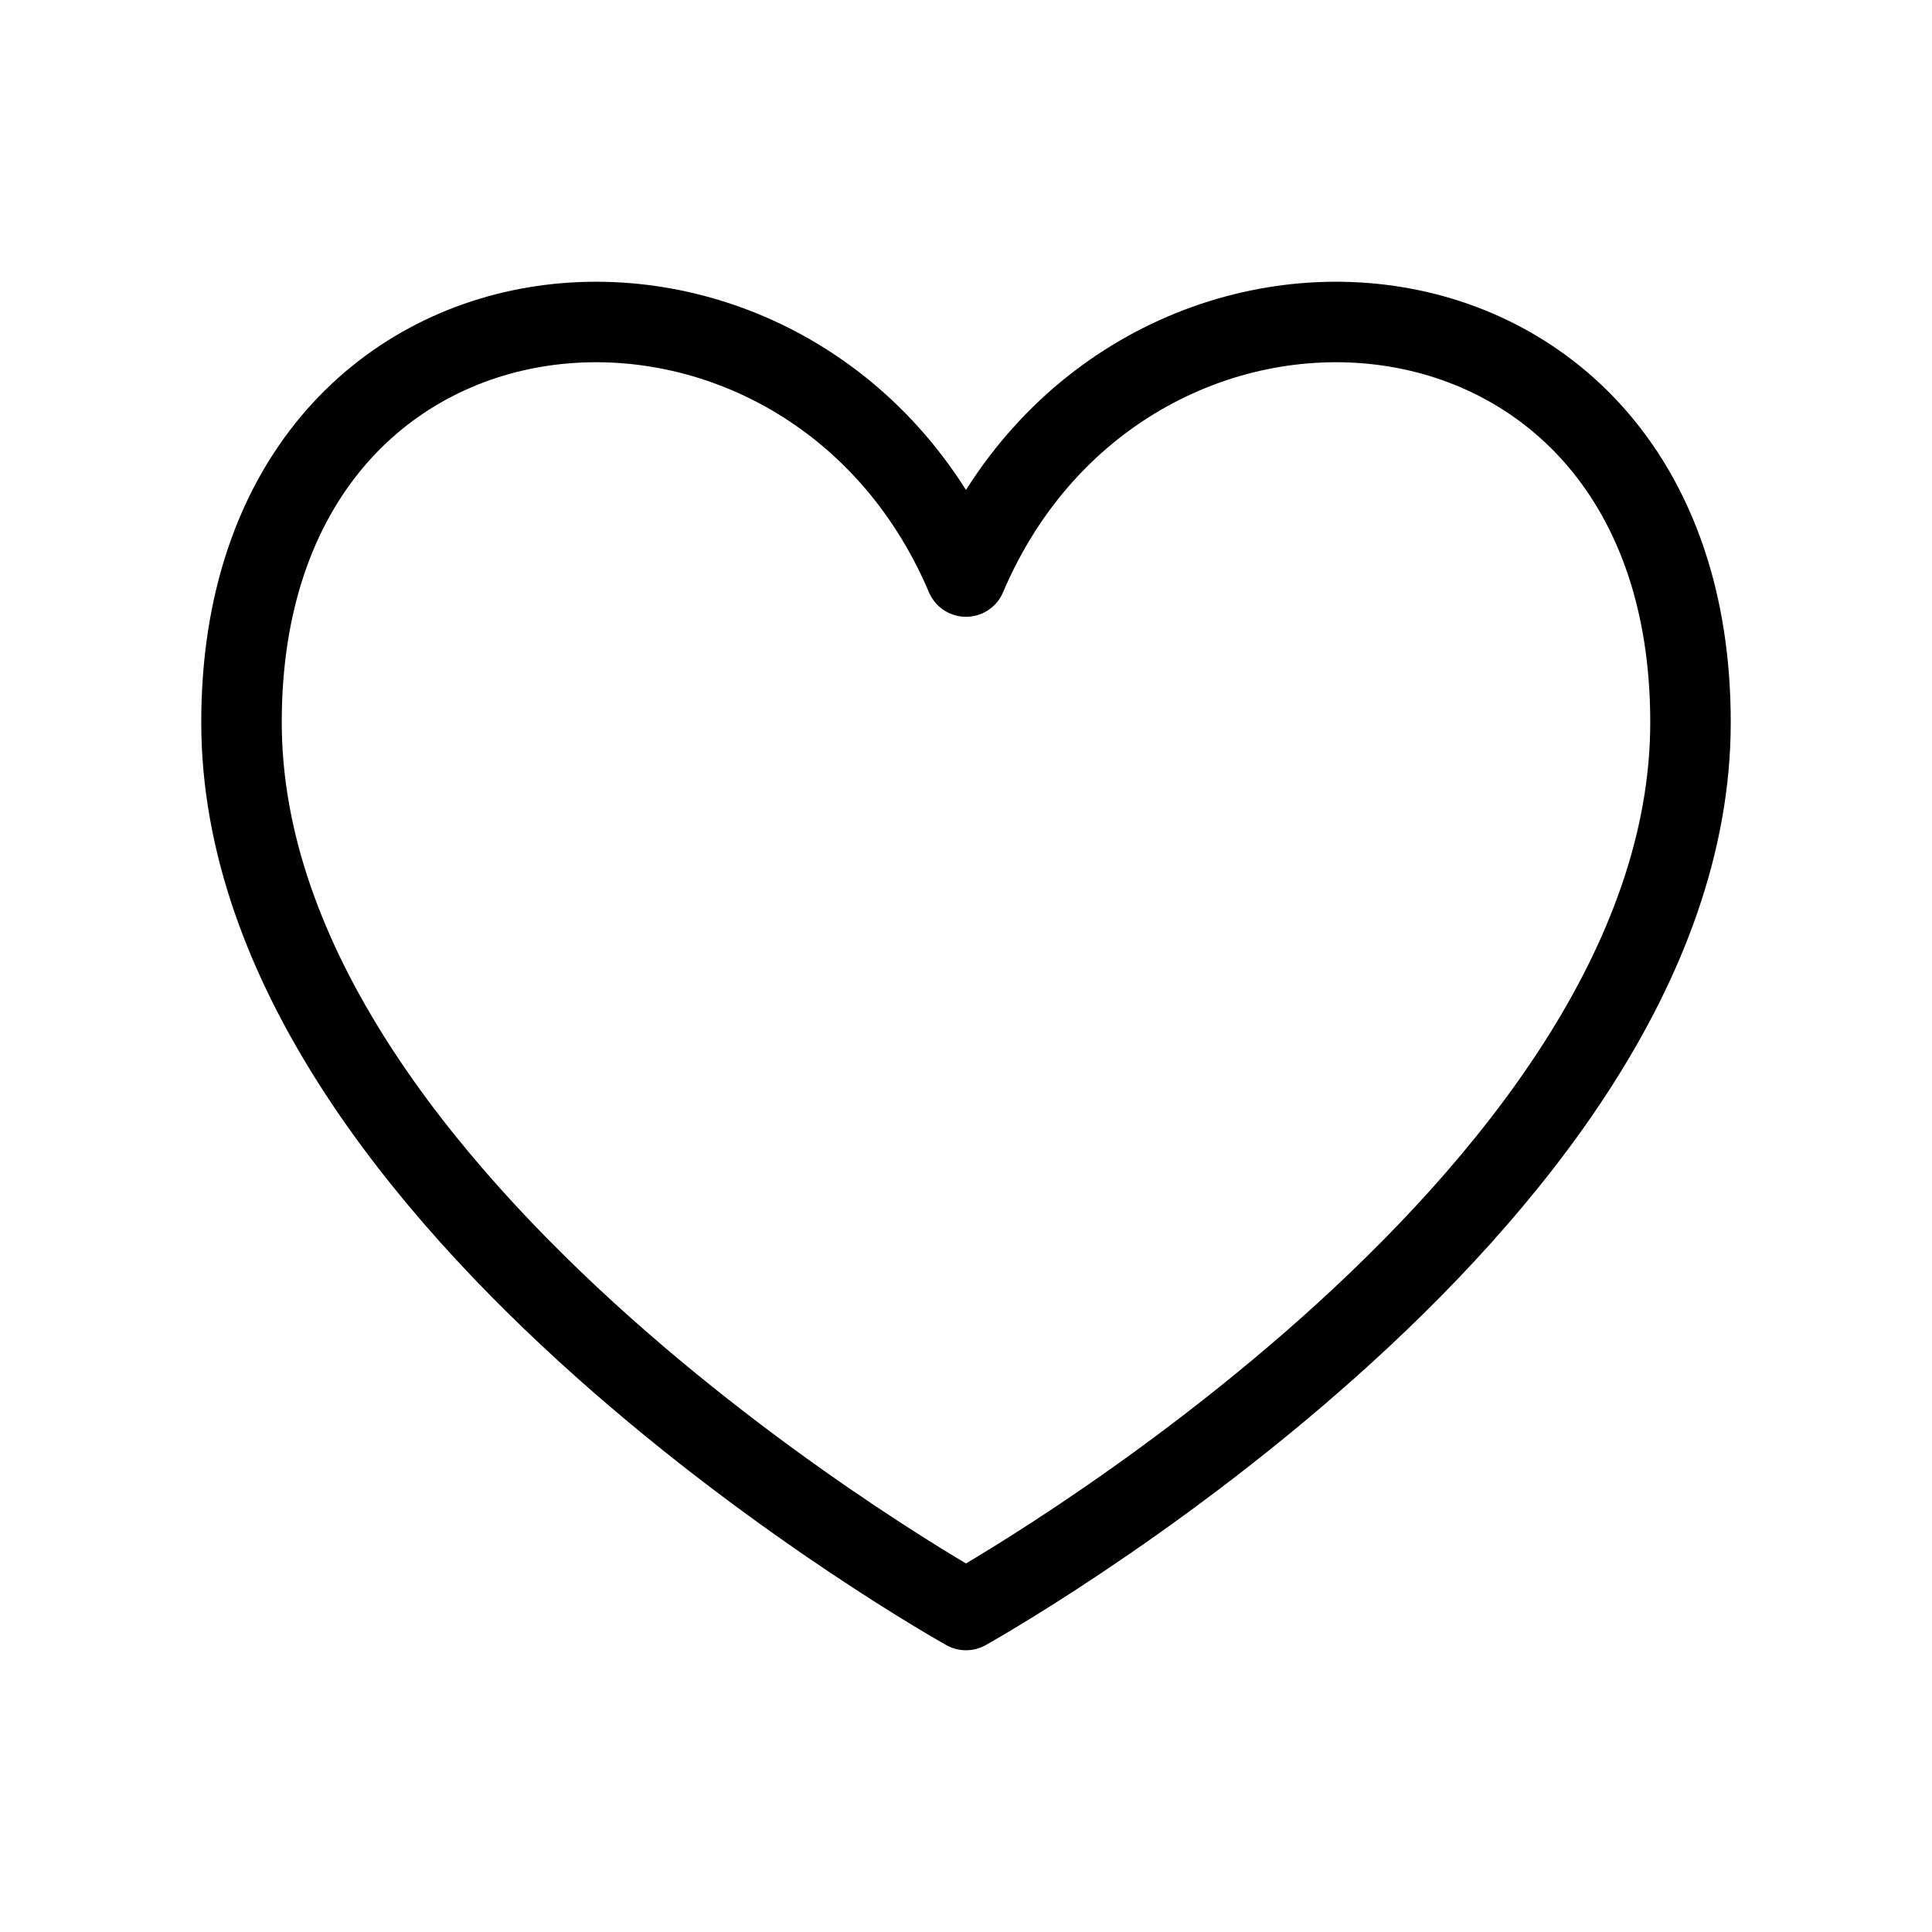
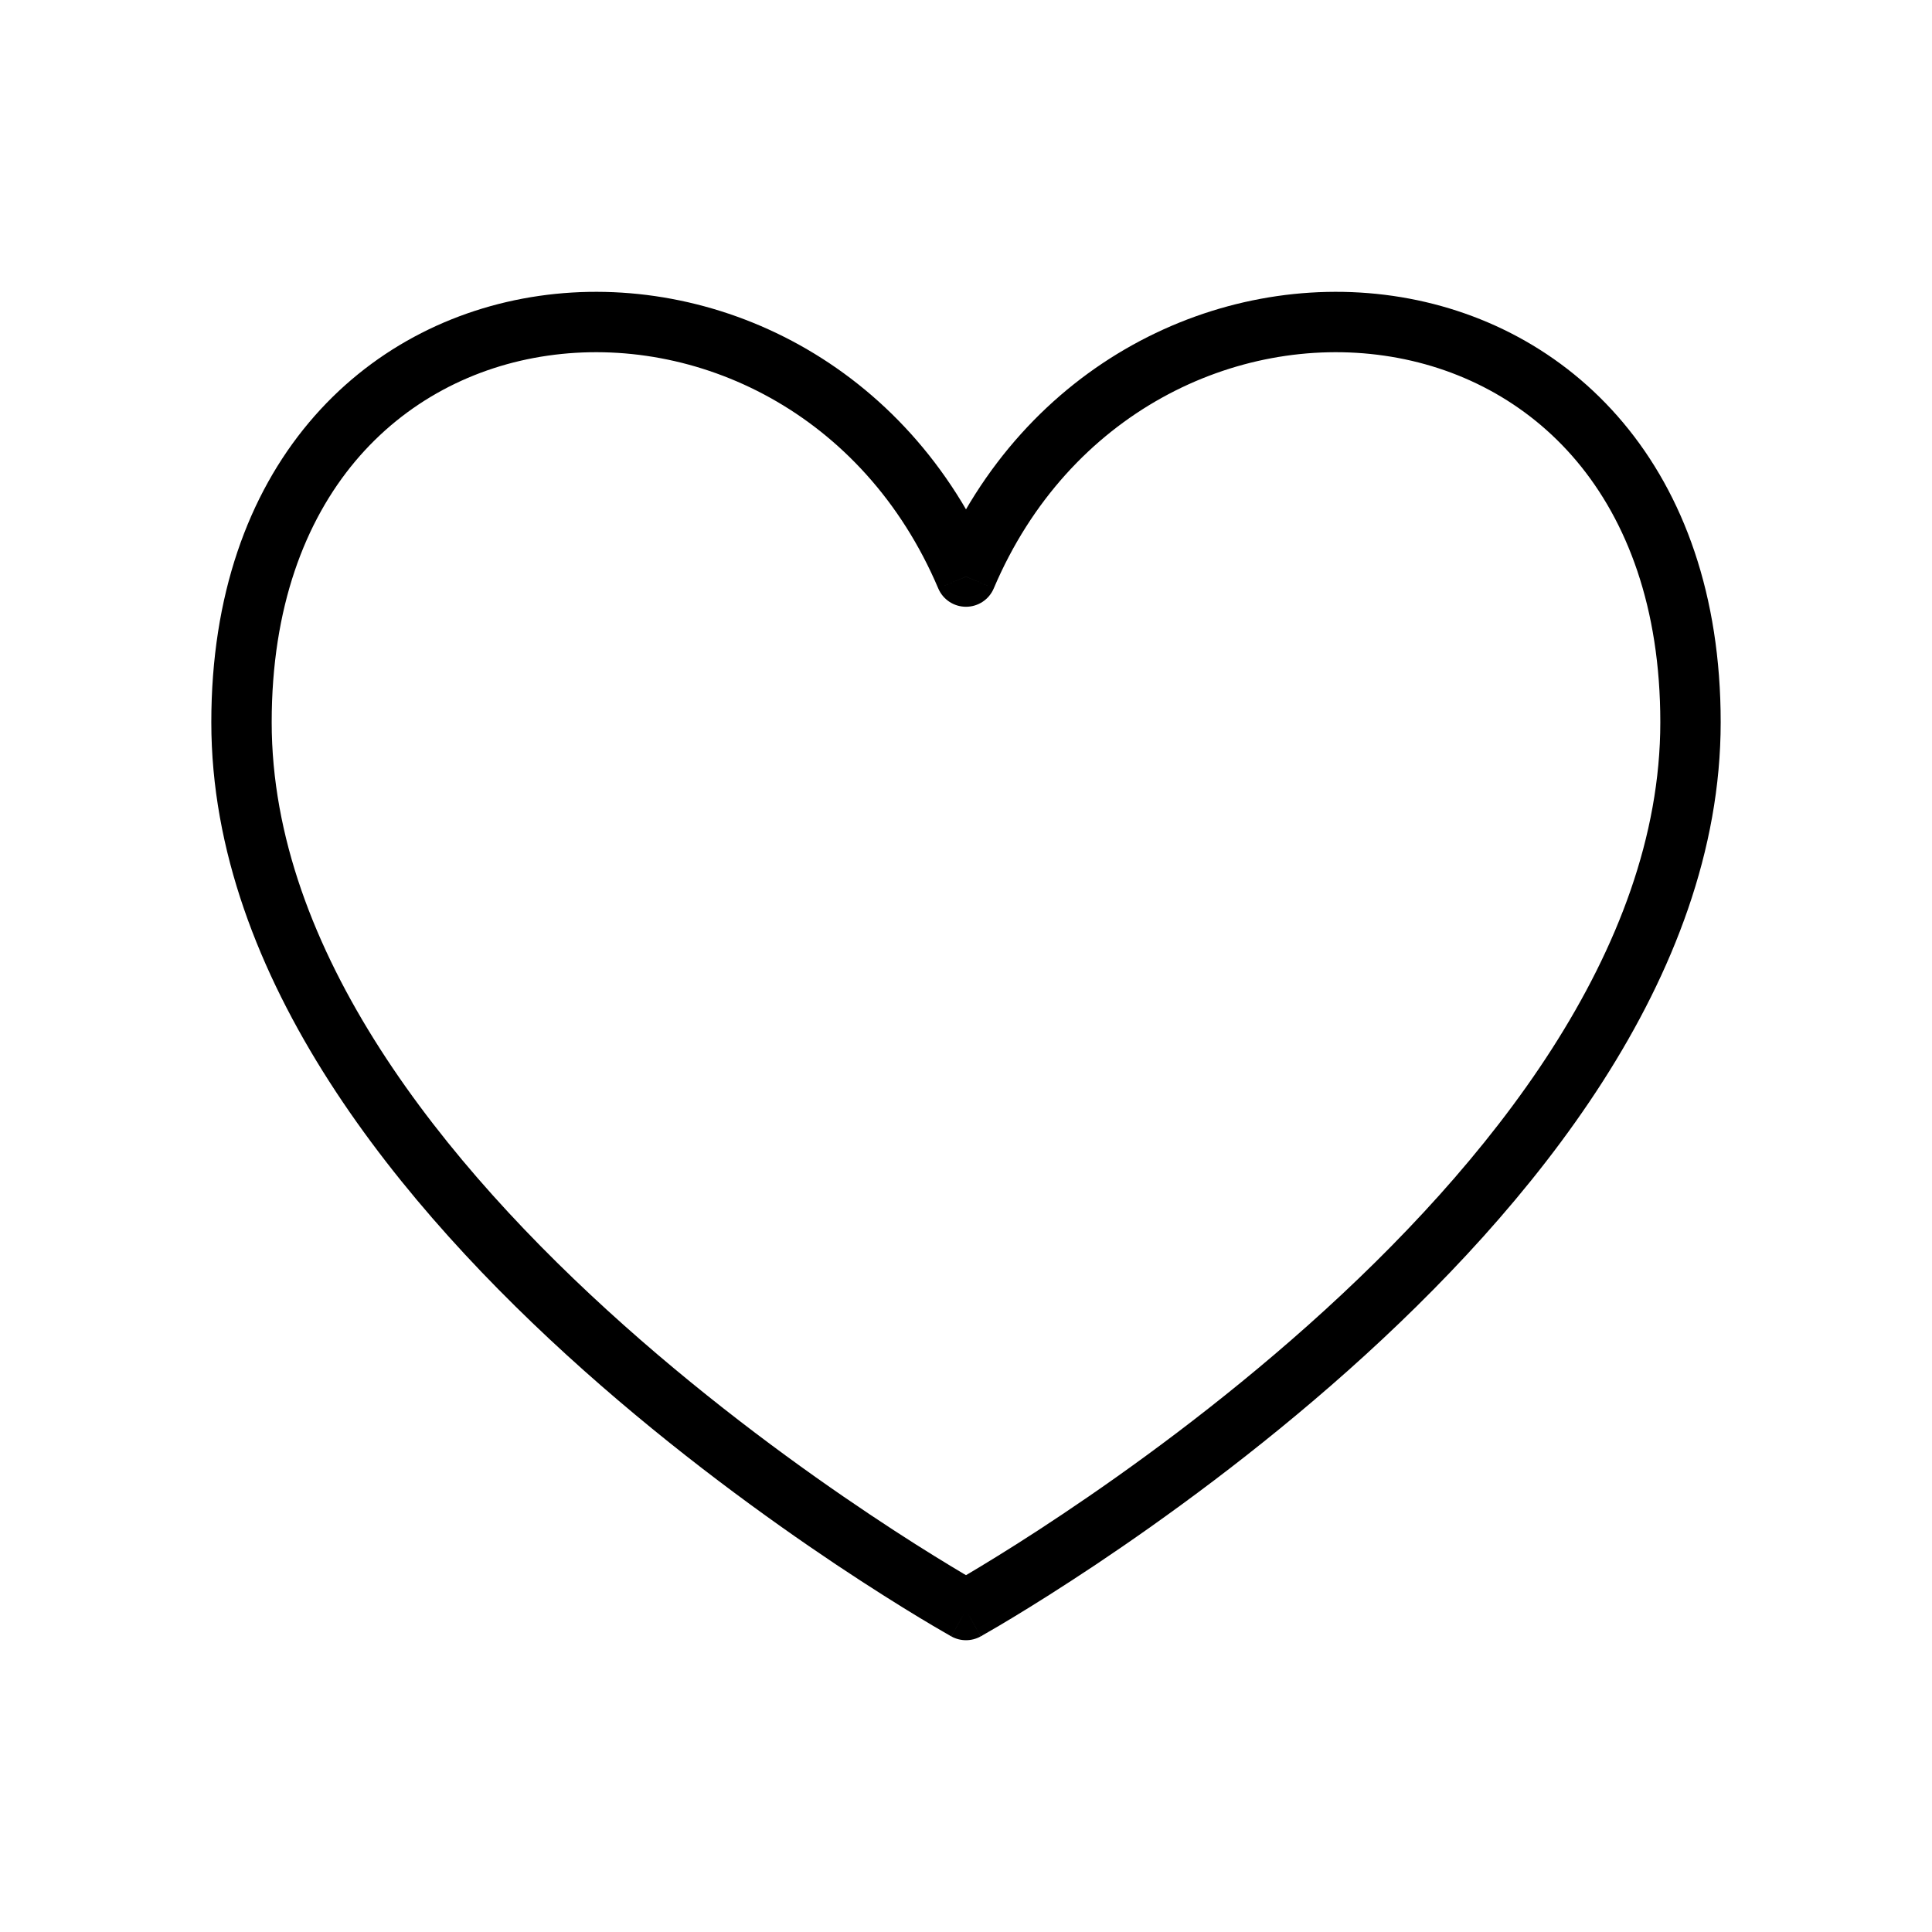
- <svg xmlns="http://www.w3.org/2000/svg" width="24" height="24" fill="none" viewBox="0 0 24 24">
-   <path stroke="#000" stroke-linecap="round" stroke-linejoin="round" d="M12 20S3 14.988 3 8.972c0-6.015 7-6.516 9-1.81 2-4.706 9-4.205 9 1.81C21 14.988 12 20 12 20Z" />
+ <svg xmlns="http://www.w3.org/2000/svg" width="32" height="32" viewBox="0 0 32 32" fill="none">
+   <path d="M16 26.667L15.757 27.104C15.908 27.188 16.092 27.188 16.243 27.104L16 26.667ZM16 9.55L15.54 9.745C15.618 9.93 15.799 10.05 16 10.05C16.201 10.05 16.382 9.93 16.46 9.745L16 9.55ZM3.5 11.963C3.5 16.206 6.655 20.012 9.667 22.696C11.189 24.052 12.709 25.152 13.847 25.913C14.417 26.293 14.892 26.59 15.226 26.792C15.393 26.893 15.524 26.97 15.615 27.022C15.66 27.049 15.695 27.069 15.719 27.082C15.731 27.089 15.74 27.094 15.746 27.098C15.749 27.099 15.752 27.101 15.754 27.102C15.755 27.102 15.755 27.103 15.756 27.103C15.756 27.103 15.756 27.103 15.756 27.103C15.757 27.103 15.757 27.104 16 26.667C16.243 26.23 16.243 26.23 16.243 26.23C16.243 26.23 16.243 26.23 16.243 26.23C16.243 26.23 16.243 26.229 16.242 26.229C16.241 26.229 16.239 26.227 16.236 26.226C16.231 26.223 16.223 26.218 16.212 26.212C16.191 26.2 16.159 26.182 16.116 26.157C16.03 26.108 15.904 26.034 15.743 25.936C15.421 25.741 14.958 25.453 14.403 25.081C13.291 24.338 11.811 23.266 10.333 21.949C7.345 19.287 4.5 15.74 4.5 11.963H3.5ZM16.46 9.354C15.036 6.003 11.815 4.484 8.929 4.901C7.483 5.11 6.119 5.805 5.117 6.999C4.114 8.194 3.5 9.858 3.5 11.963H4.5C4.5 10.058 5.053 8.631 5.883 7.641C6.715 6.65 7.85 6.067 9.071 5.891C11.518 5.537 14.297 6.821 15.54 9.745L16.46 9.354ZM27.5 11.963C27.5 15.74 24.655 19.287 21.667 21.949C20.189 23.266 18.709 24.338 17.597 25.081C17.042 25.453 16.579 25.741 16.257 25.936C16.096 26.034 15.97 26.108 15.884 26.157C15.841 26.182 15.809 26.2 15.788 26.212C15.777 26.218 15.769 26.223 15.764 26.226C15.761 26.227 15.759 26.229 15.758 26.229C15.757 26.229 15.757 26.23 15.757 26.23C15.757 26.23 15.757 26.23 15.757 26.23C15.757 26.23 15.757 26.23 16 26.667C16.243 27.104 16.243 27.103 16.244 27.103C16.244 27.103 16.244 27.103 16.244 27.103C16.245 27.103 16.245 27.102 16.246 27.102C16.248 27.101 16.251 27.099 16.254 27.098C16.26 27.094 16.269 27.089 16.281 27.082C16.305 27.069 16.34 27.049 16.385 27.022C16.476 26.97 16.607 26.893 16.774 26.792C17.108 26.59 17.583 26.293 18.153 25.913C19.291 25.152 20.811 24.052 22.333 22.696C25.345 20.012 28.5 16.206 28.5 11.963H27.5ZM16.46 9.745C17.703 6.821 20.482 5.537 22.928 5.891C24.15 6.067 25.285 6.65 26.117 7.641C26.947 8.631 27.5 10.058 27.5 11.963H28.5C28.5 9.858 27.886 8.194 26.883 6.999C25.881 5.805 24.517 5.11 23.072 4.901C20.185 4.484 16.964 6.003 15.54 9.354L16.46 9.745Z" fill="black" />
</svg>
